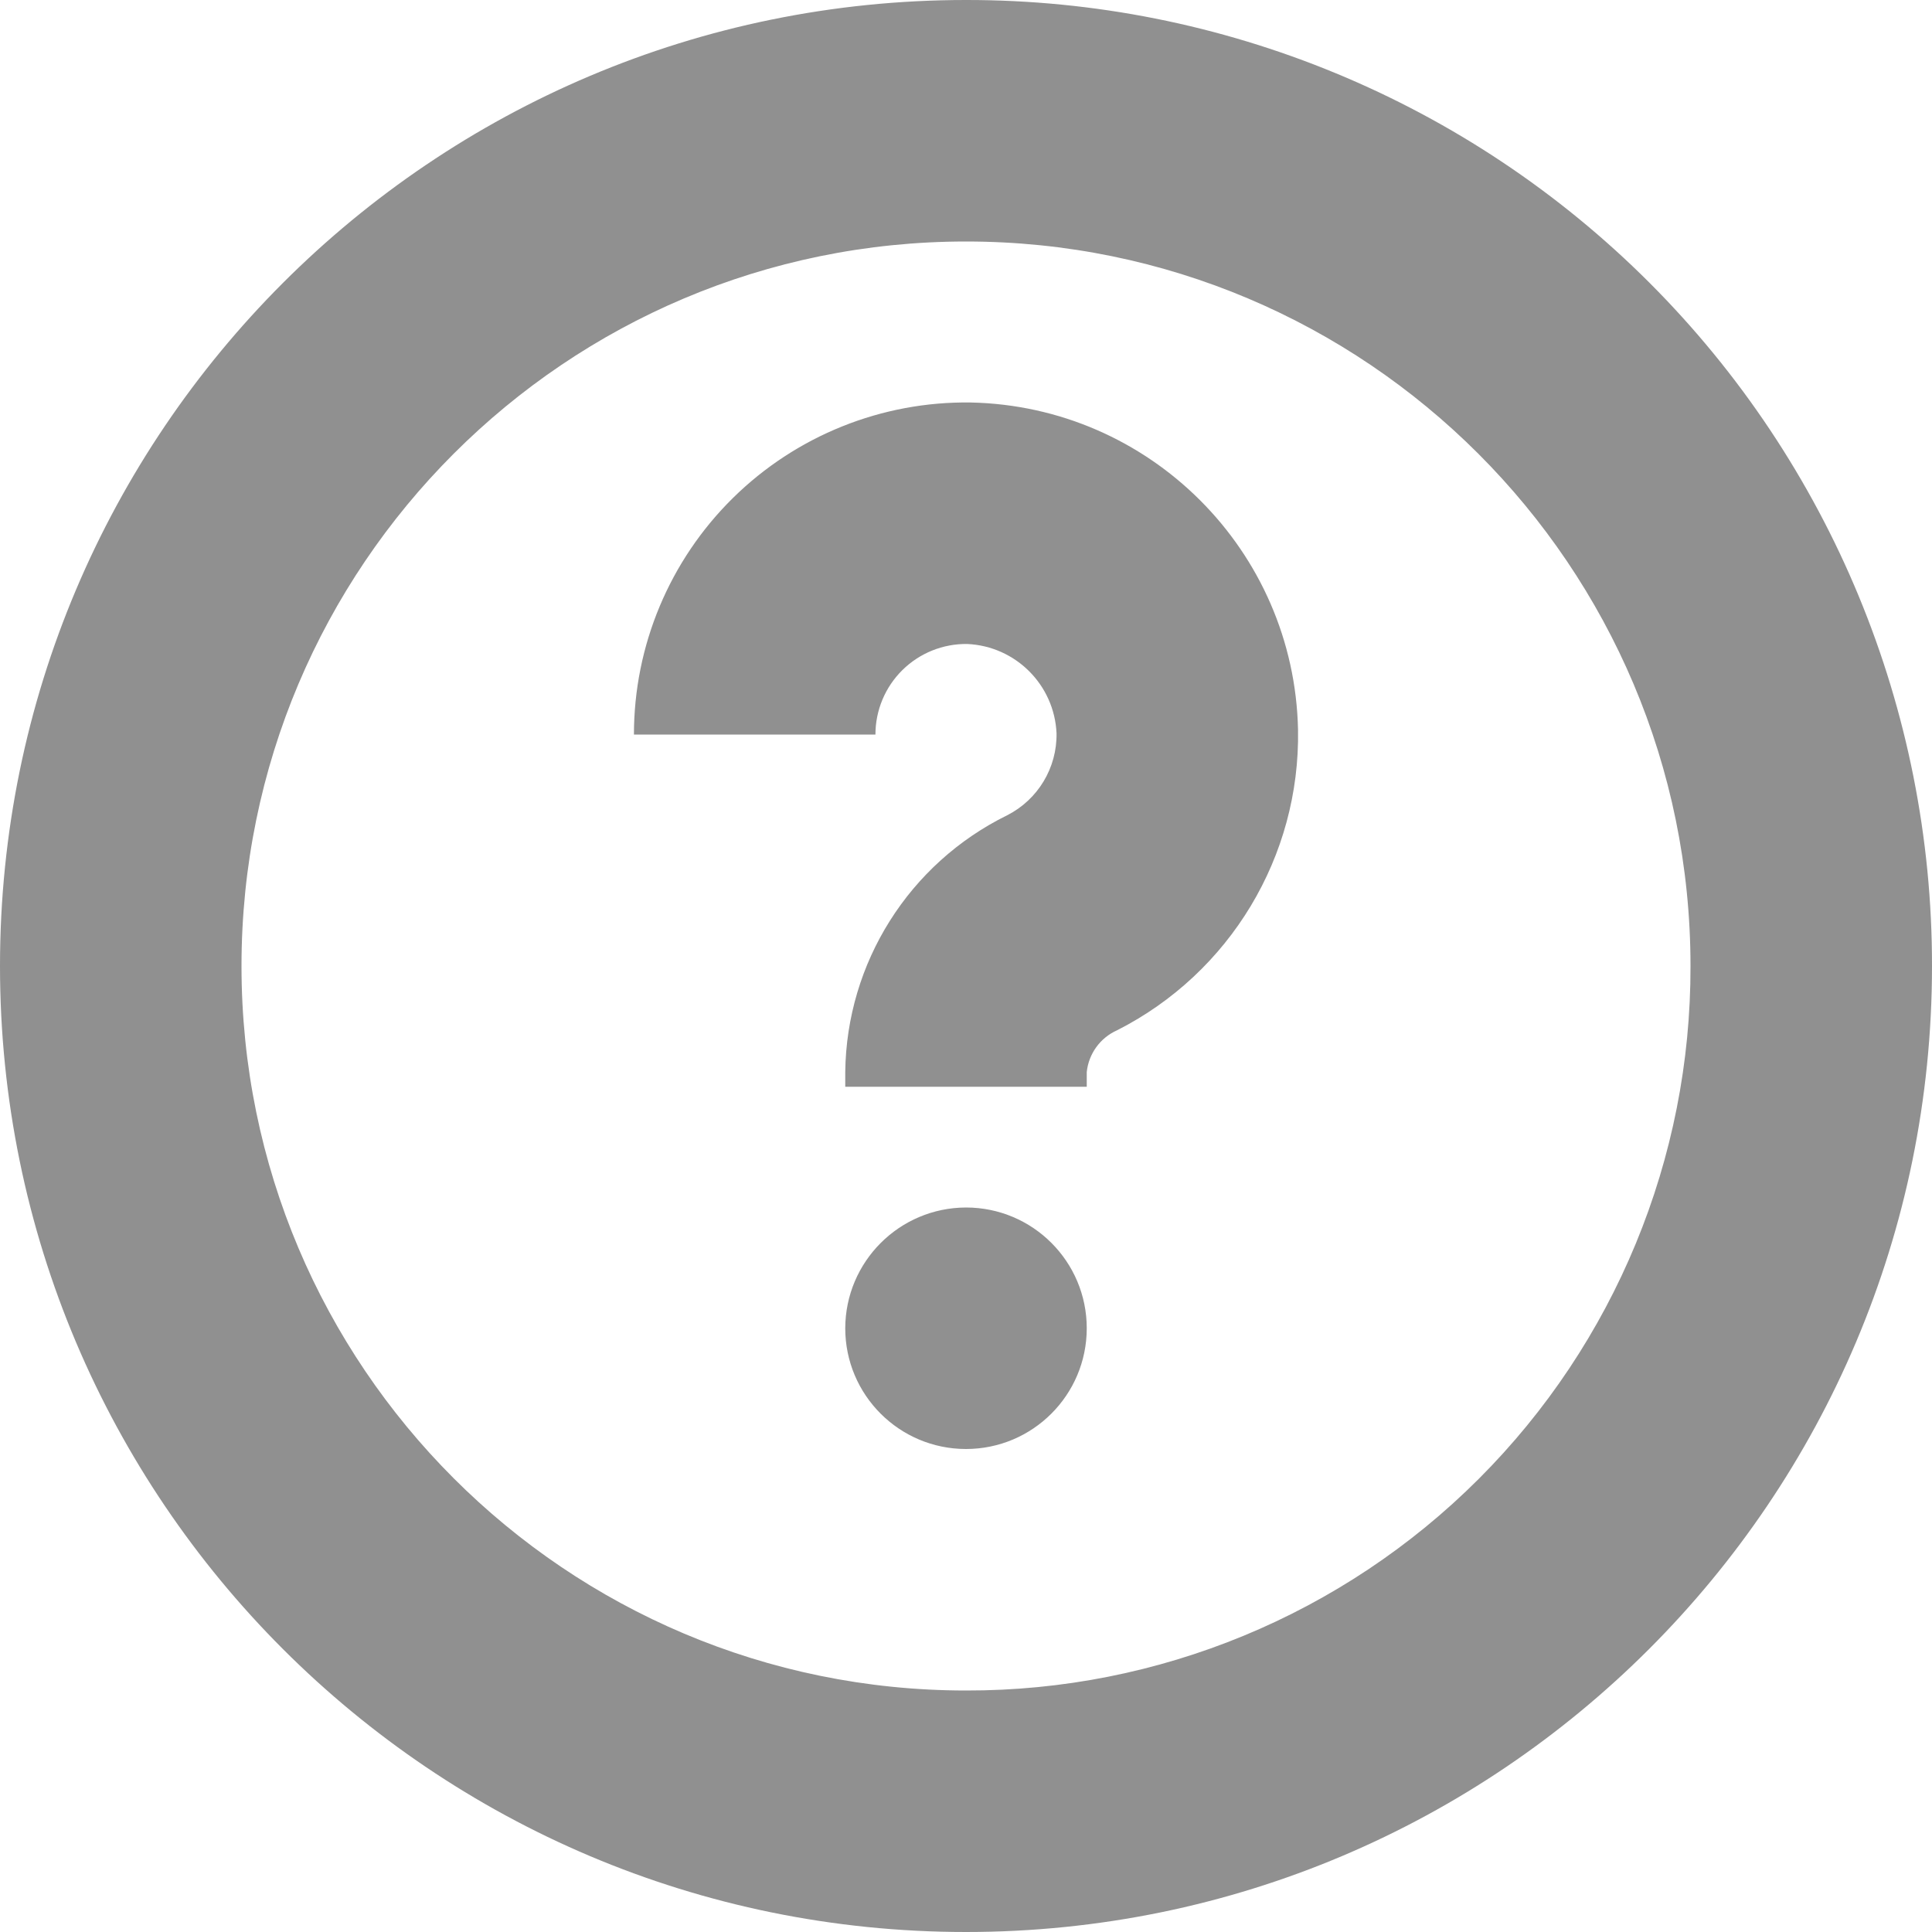
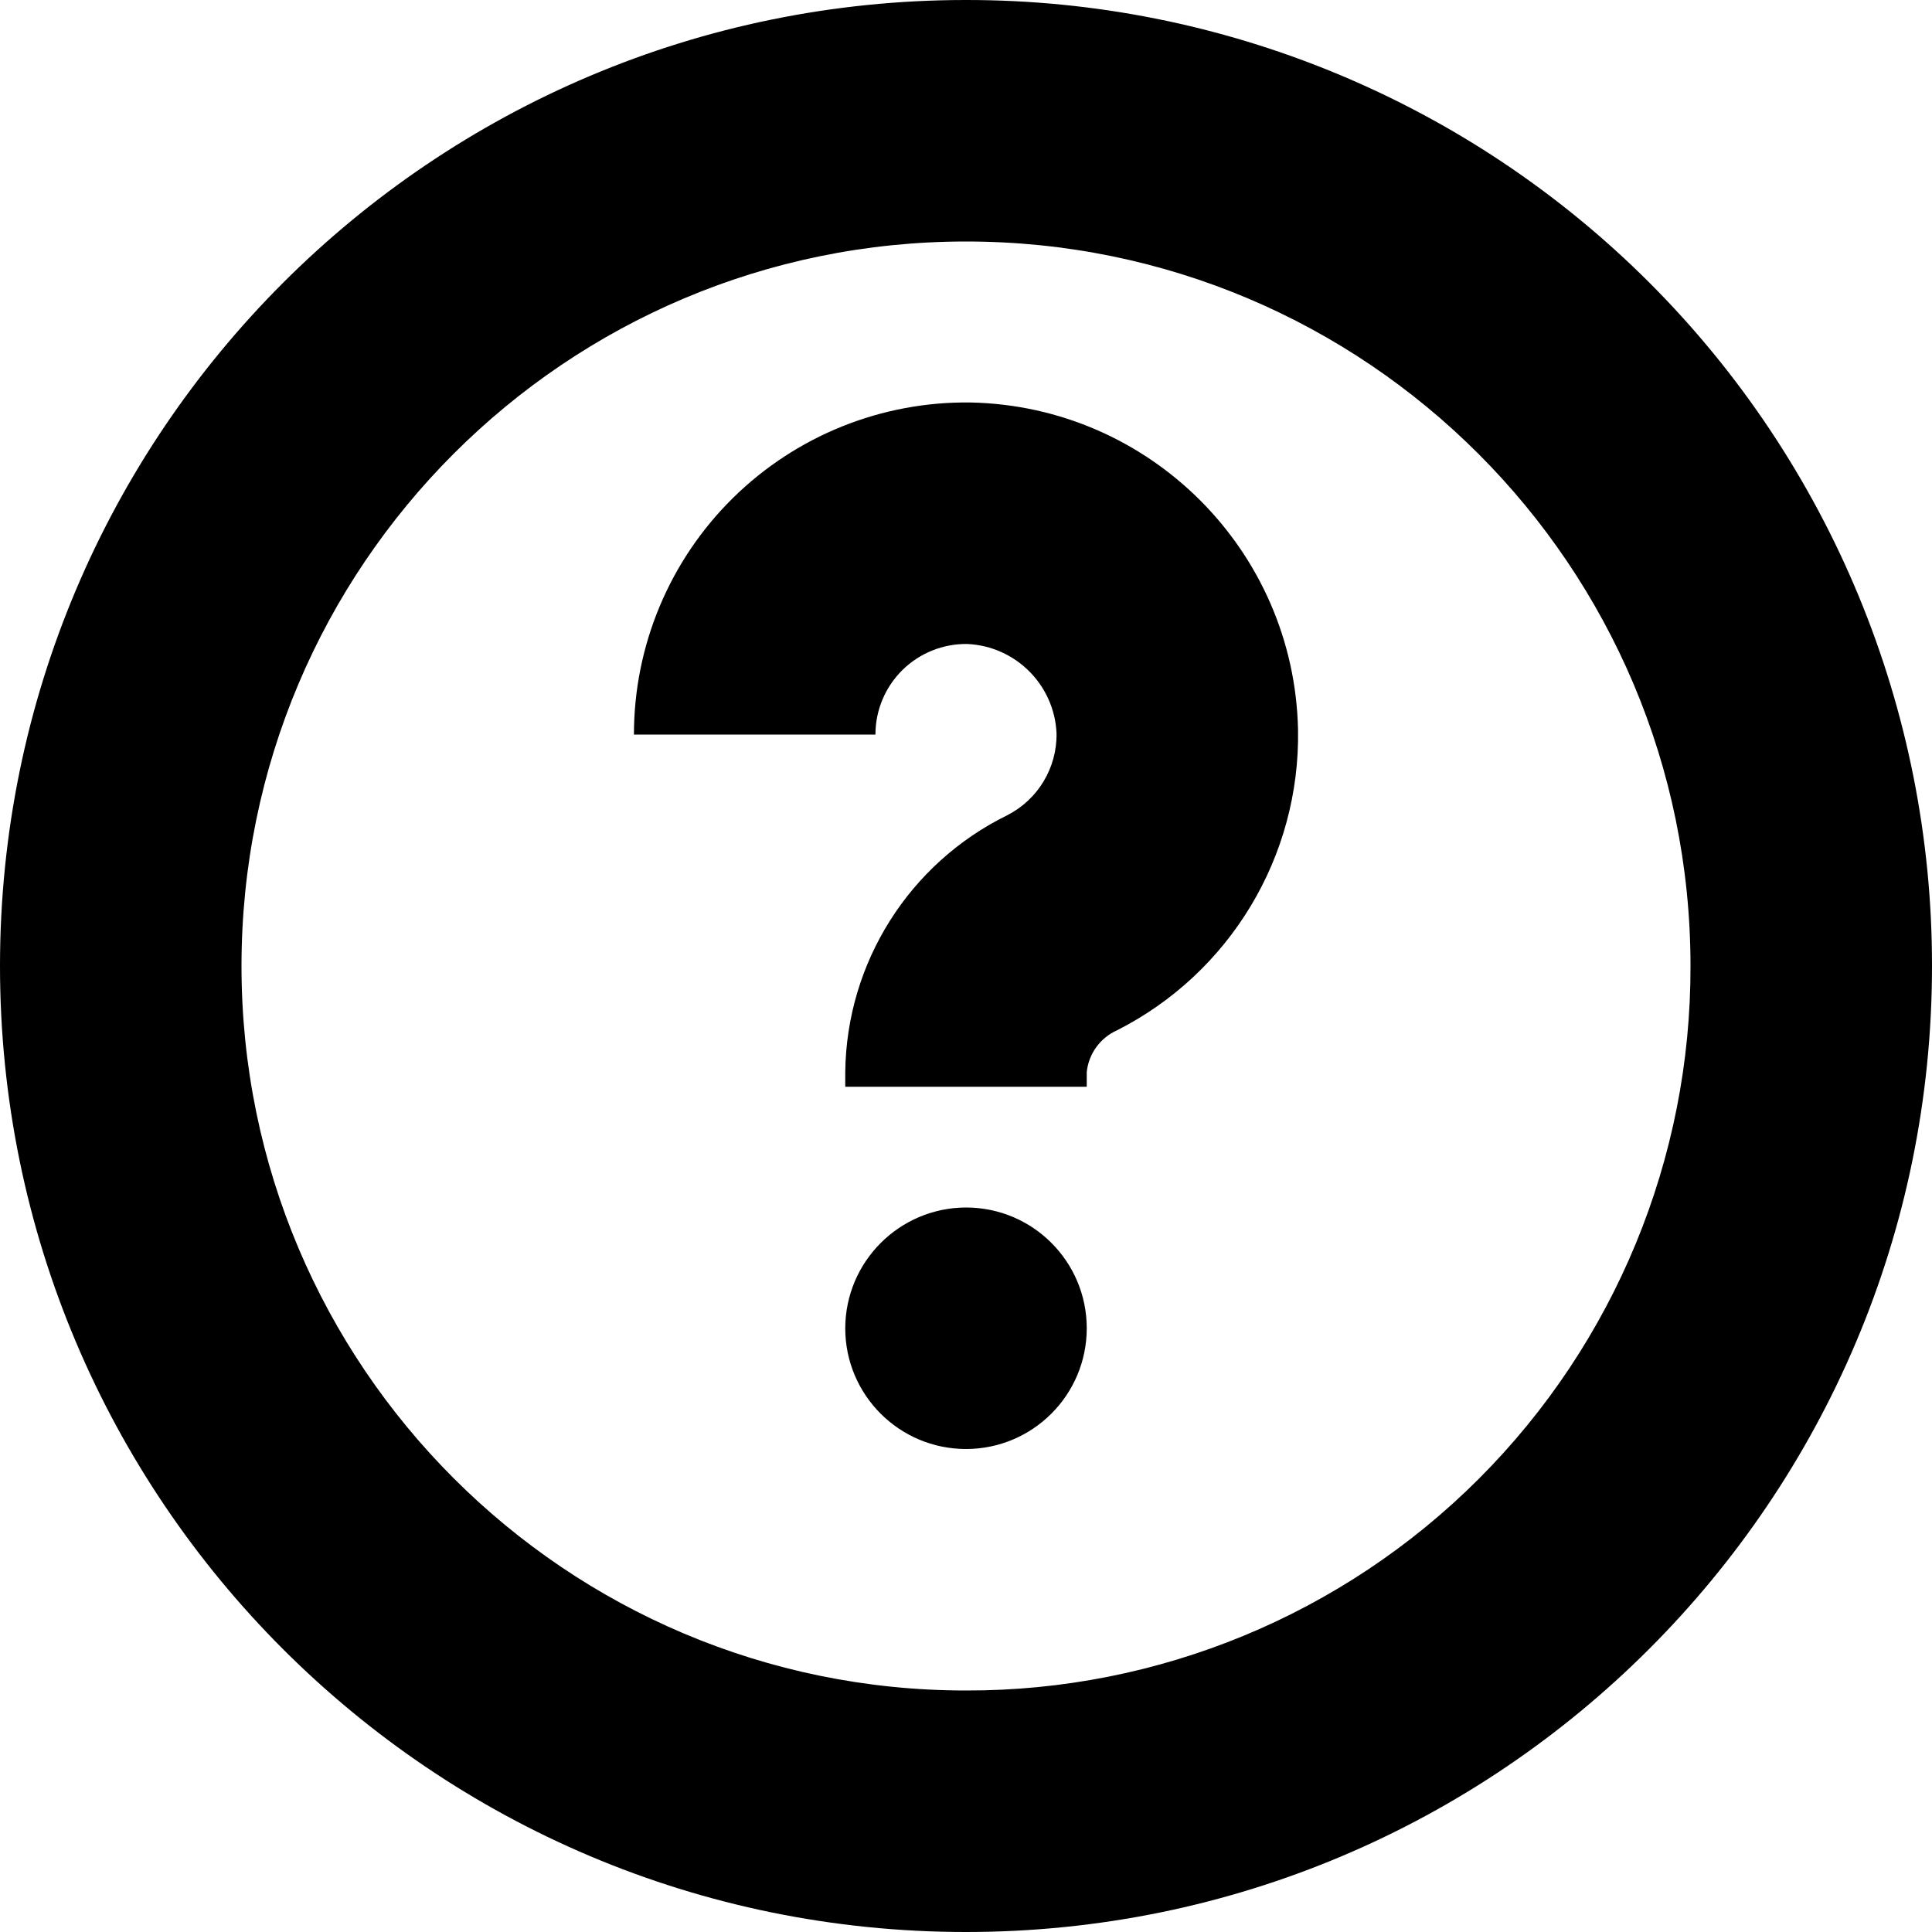
<svg xmlns="http://www.w3.org/2000/svg" width="64" height="64" viewBox="0 0 64 64">
-   <defs>
-     <style>.a{fill:none;}.b{fill:#909090;}</style>
-   </defs>
  <g transform="translate(-147.137 -18)">
-     <rect class="a" width="64" height="64" transform="translate(147.137 18)" />
    <path class="b" d="M179.137,18a32,32,0,1,0,32,32A31.966,31.966,0,0,0,179.137,18Zm0,56a24,24,0,1,1,24-24A23.942,23.942,0,0,1,179.137,74Zm4-20h-8v-.486a9.6,9.6,0,0,1,5.362-8.506,2.991,2.991,0,0,0,1.637-2.719,3.1,3.1,0,0,0-2.955-2.956,3,3,0,0,0-3.044,3h-8a11,11,0,0,1,11.155-11,11.076,11.076,0,0,1,10.844,10.844,10.946,10.946,0,0,1-5.991,9.951,1.707,1.707,0,0,0-1.008,1.385Zm-4,4a4,4,0,1,1-4,4A4.012,4.012,0,0,1,179.137,58Z" />
  </g>
</svg>
